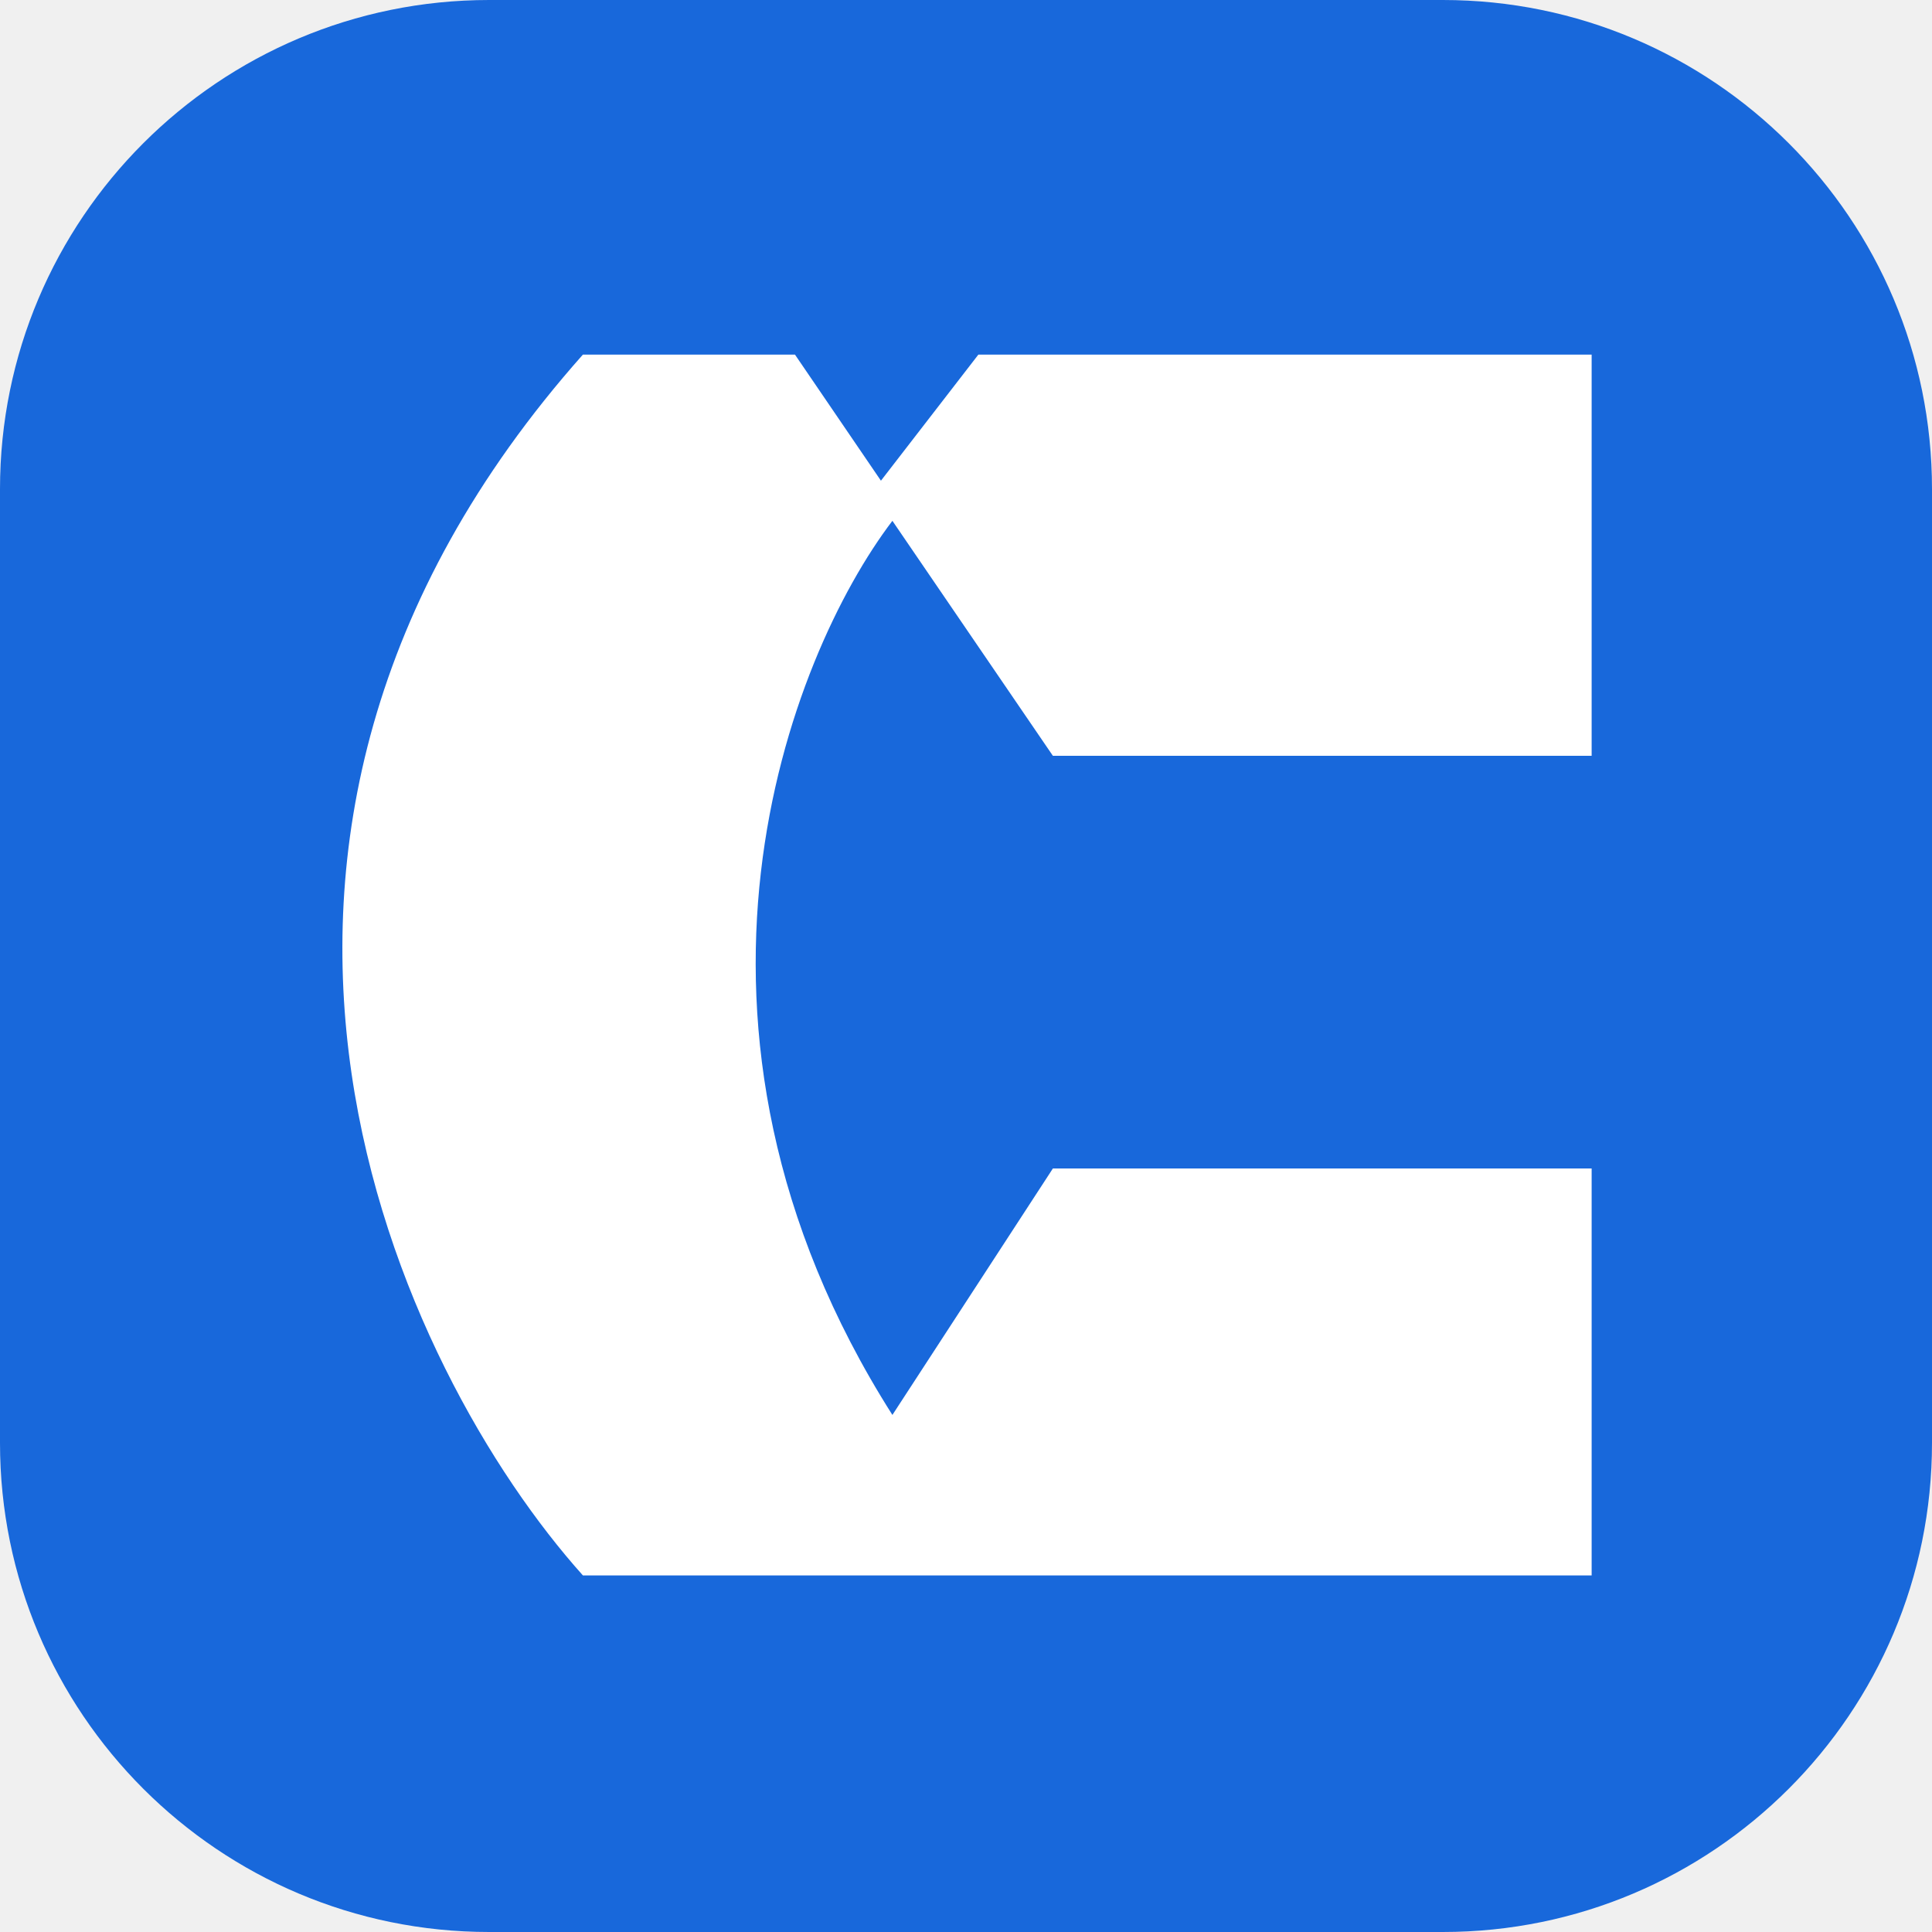
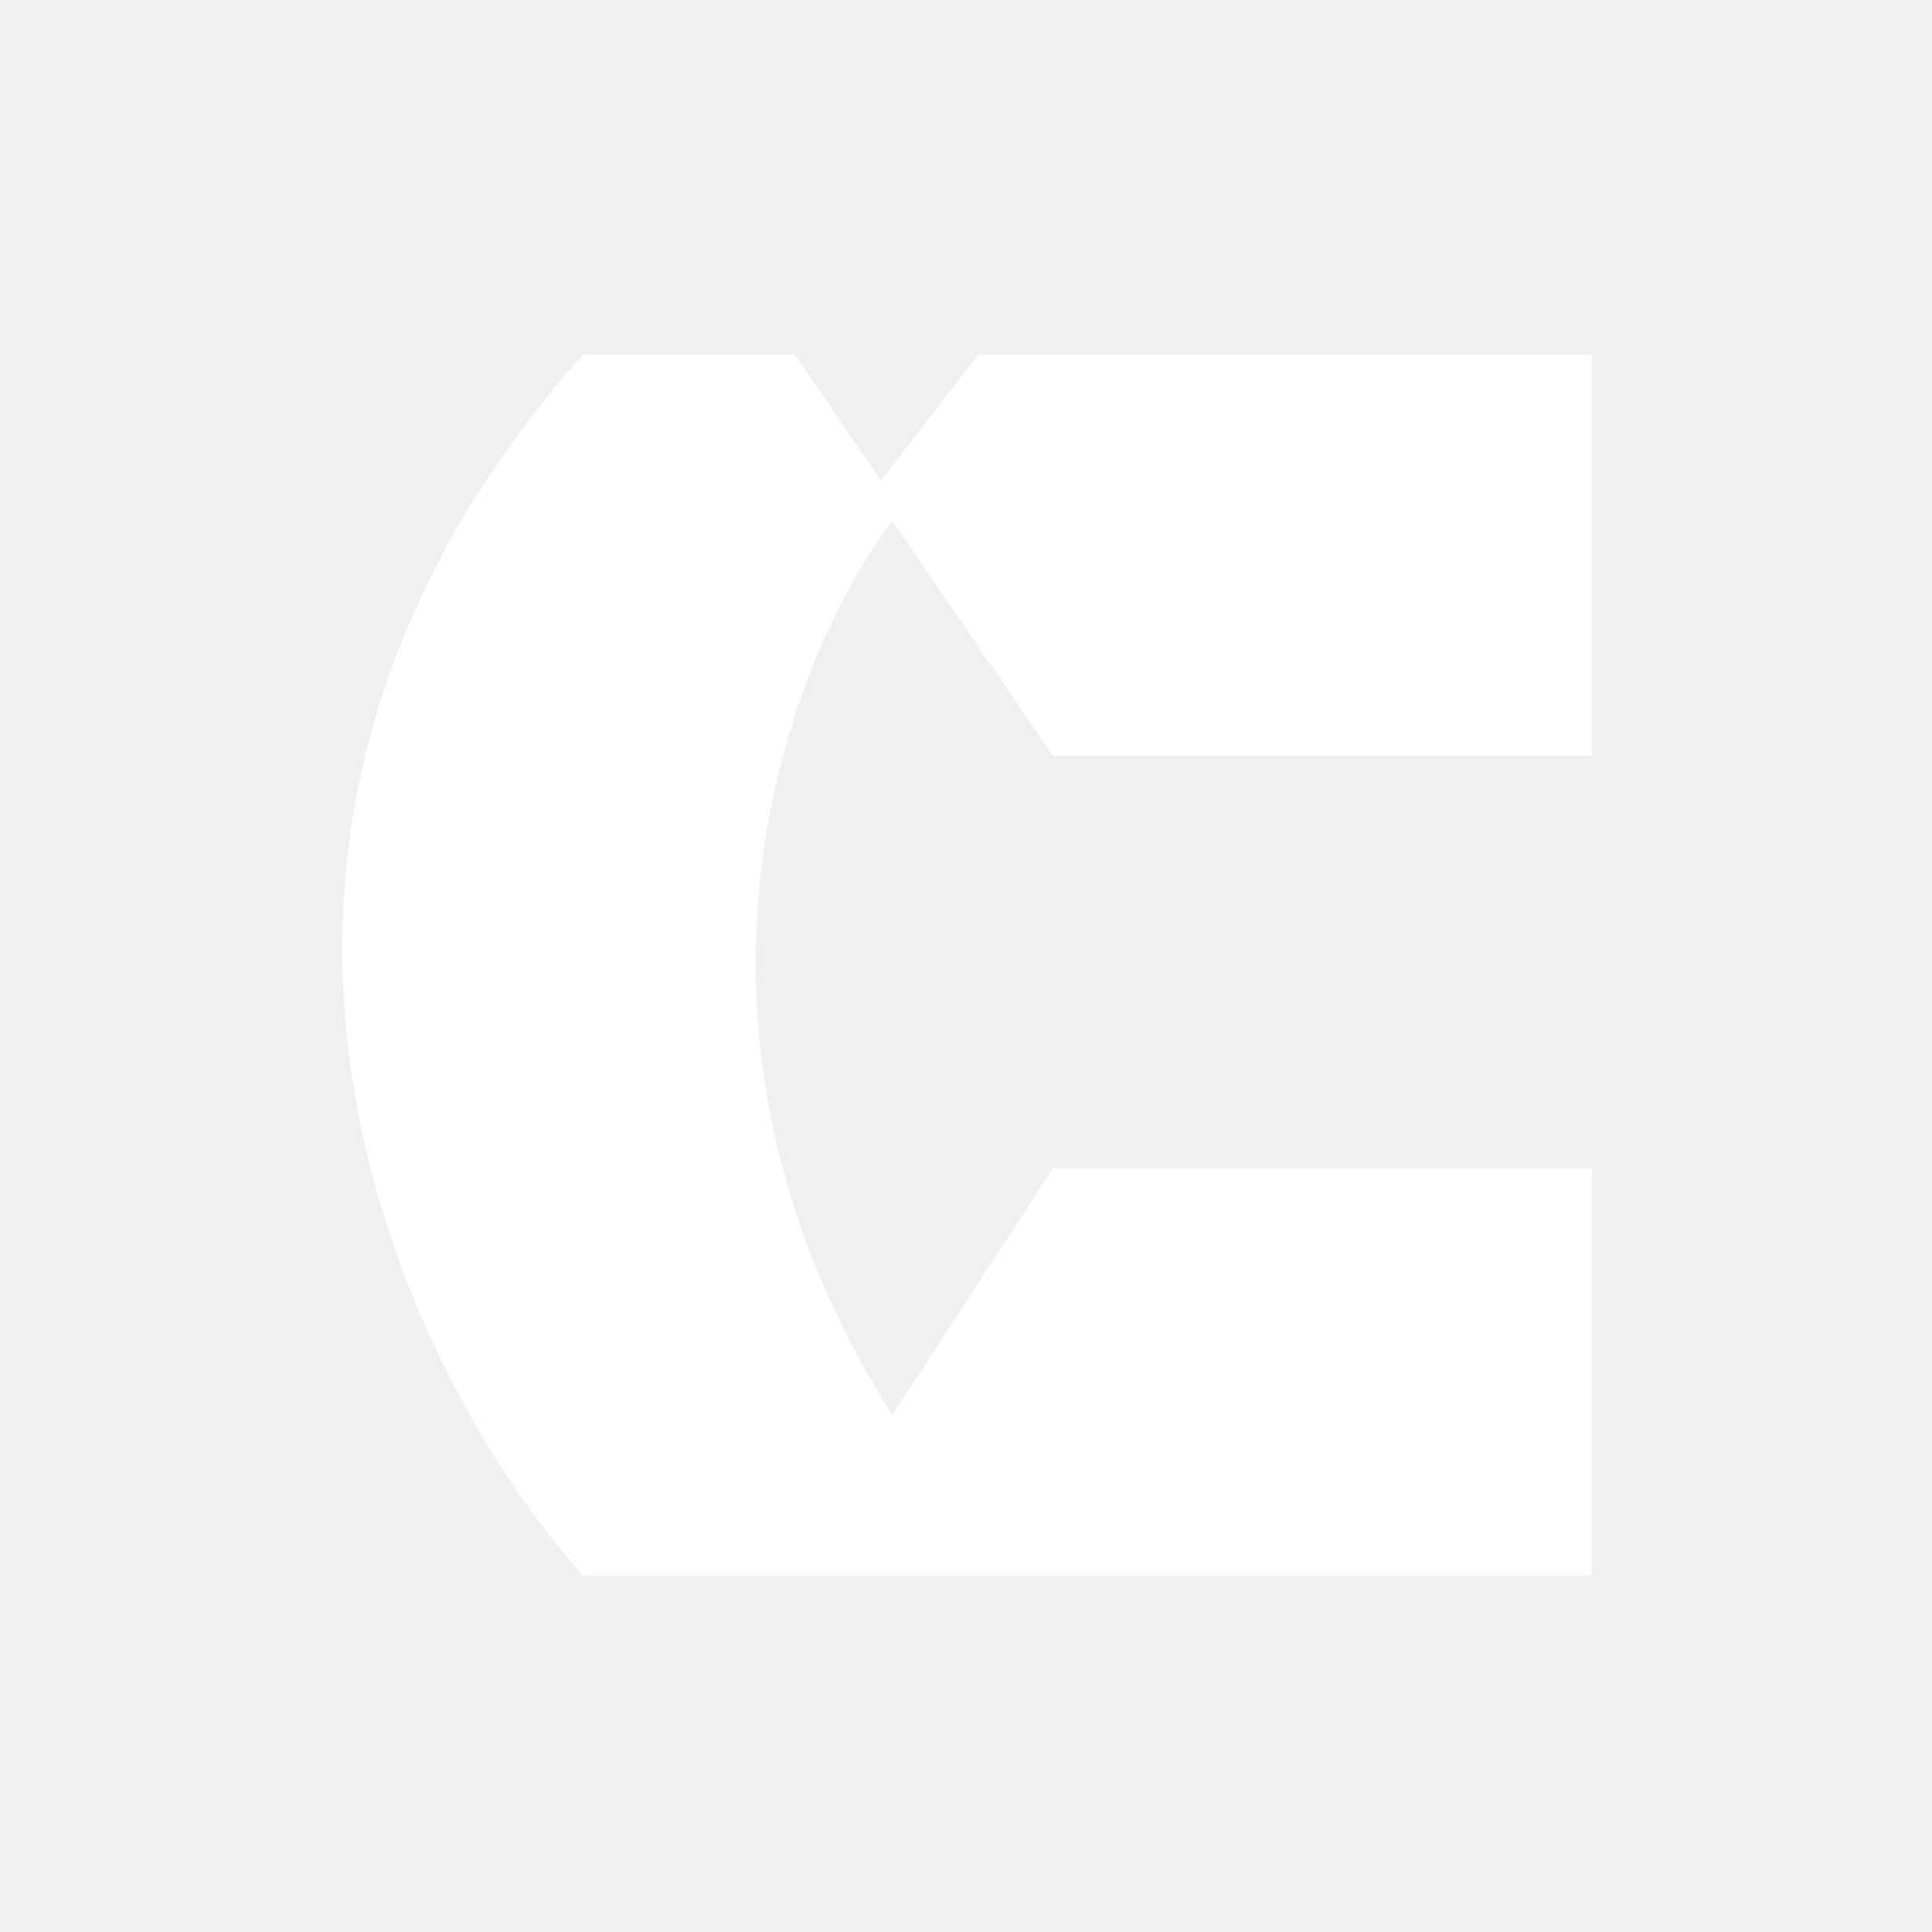
<svg xmlns="http://www.w3.org/2000/svg" width="512" height="512" viewBox="0 0 512 512" fill="none">
-   <rect width="512" height="512" rx="129.62" fill="#1868DB" />
  <path d="M421.802 200.297V93.974H259.279L233.457 127.39L210.674 93.974H154.474C39.037 223.992 106.375 363.833 154.474 417.501H421.802V309.659H279.025L236.495 374.972C170.878 271.686 209.155 173.97 236.495 138.022L279.025 200.297H421.802Z" fill="white" />
</svg>
